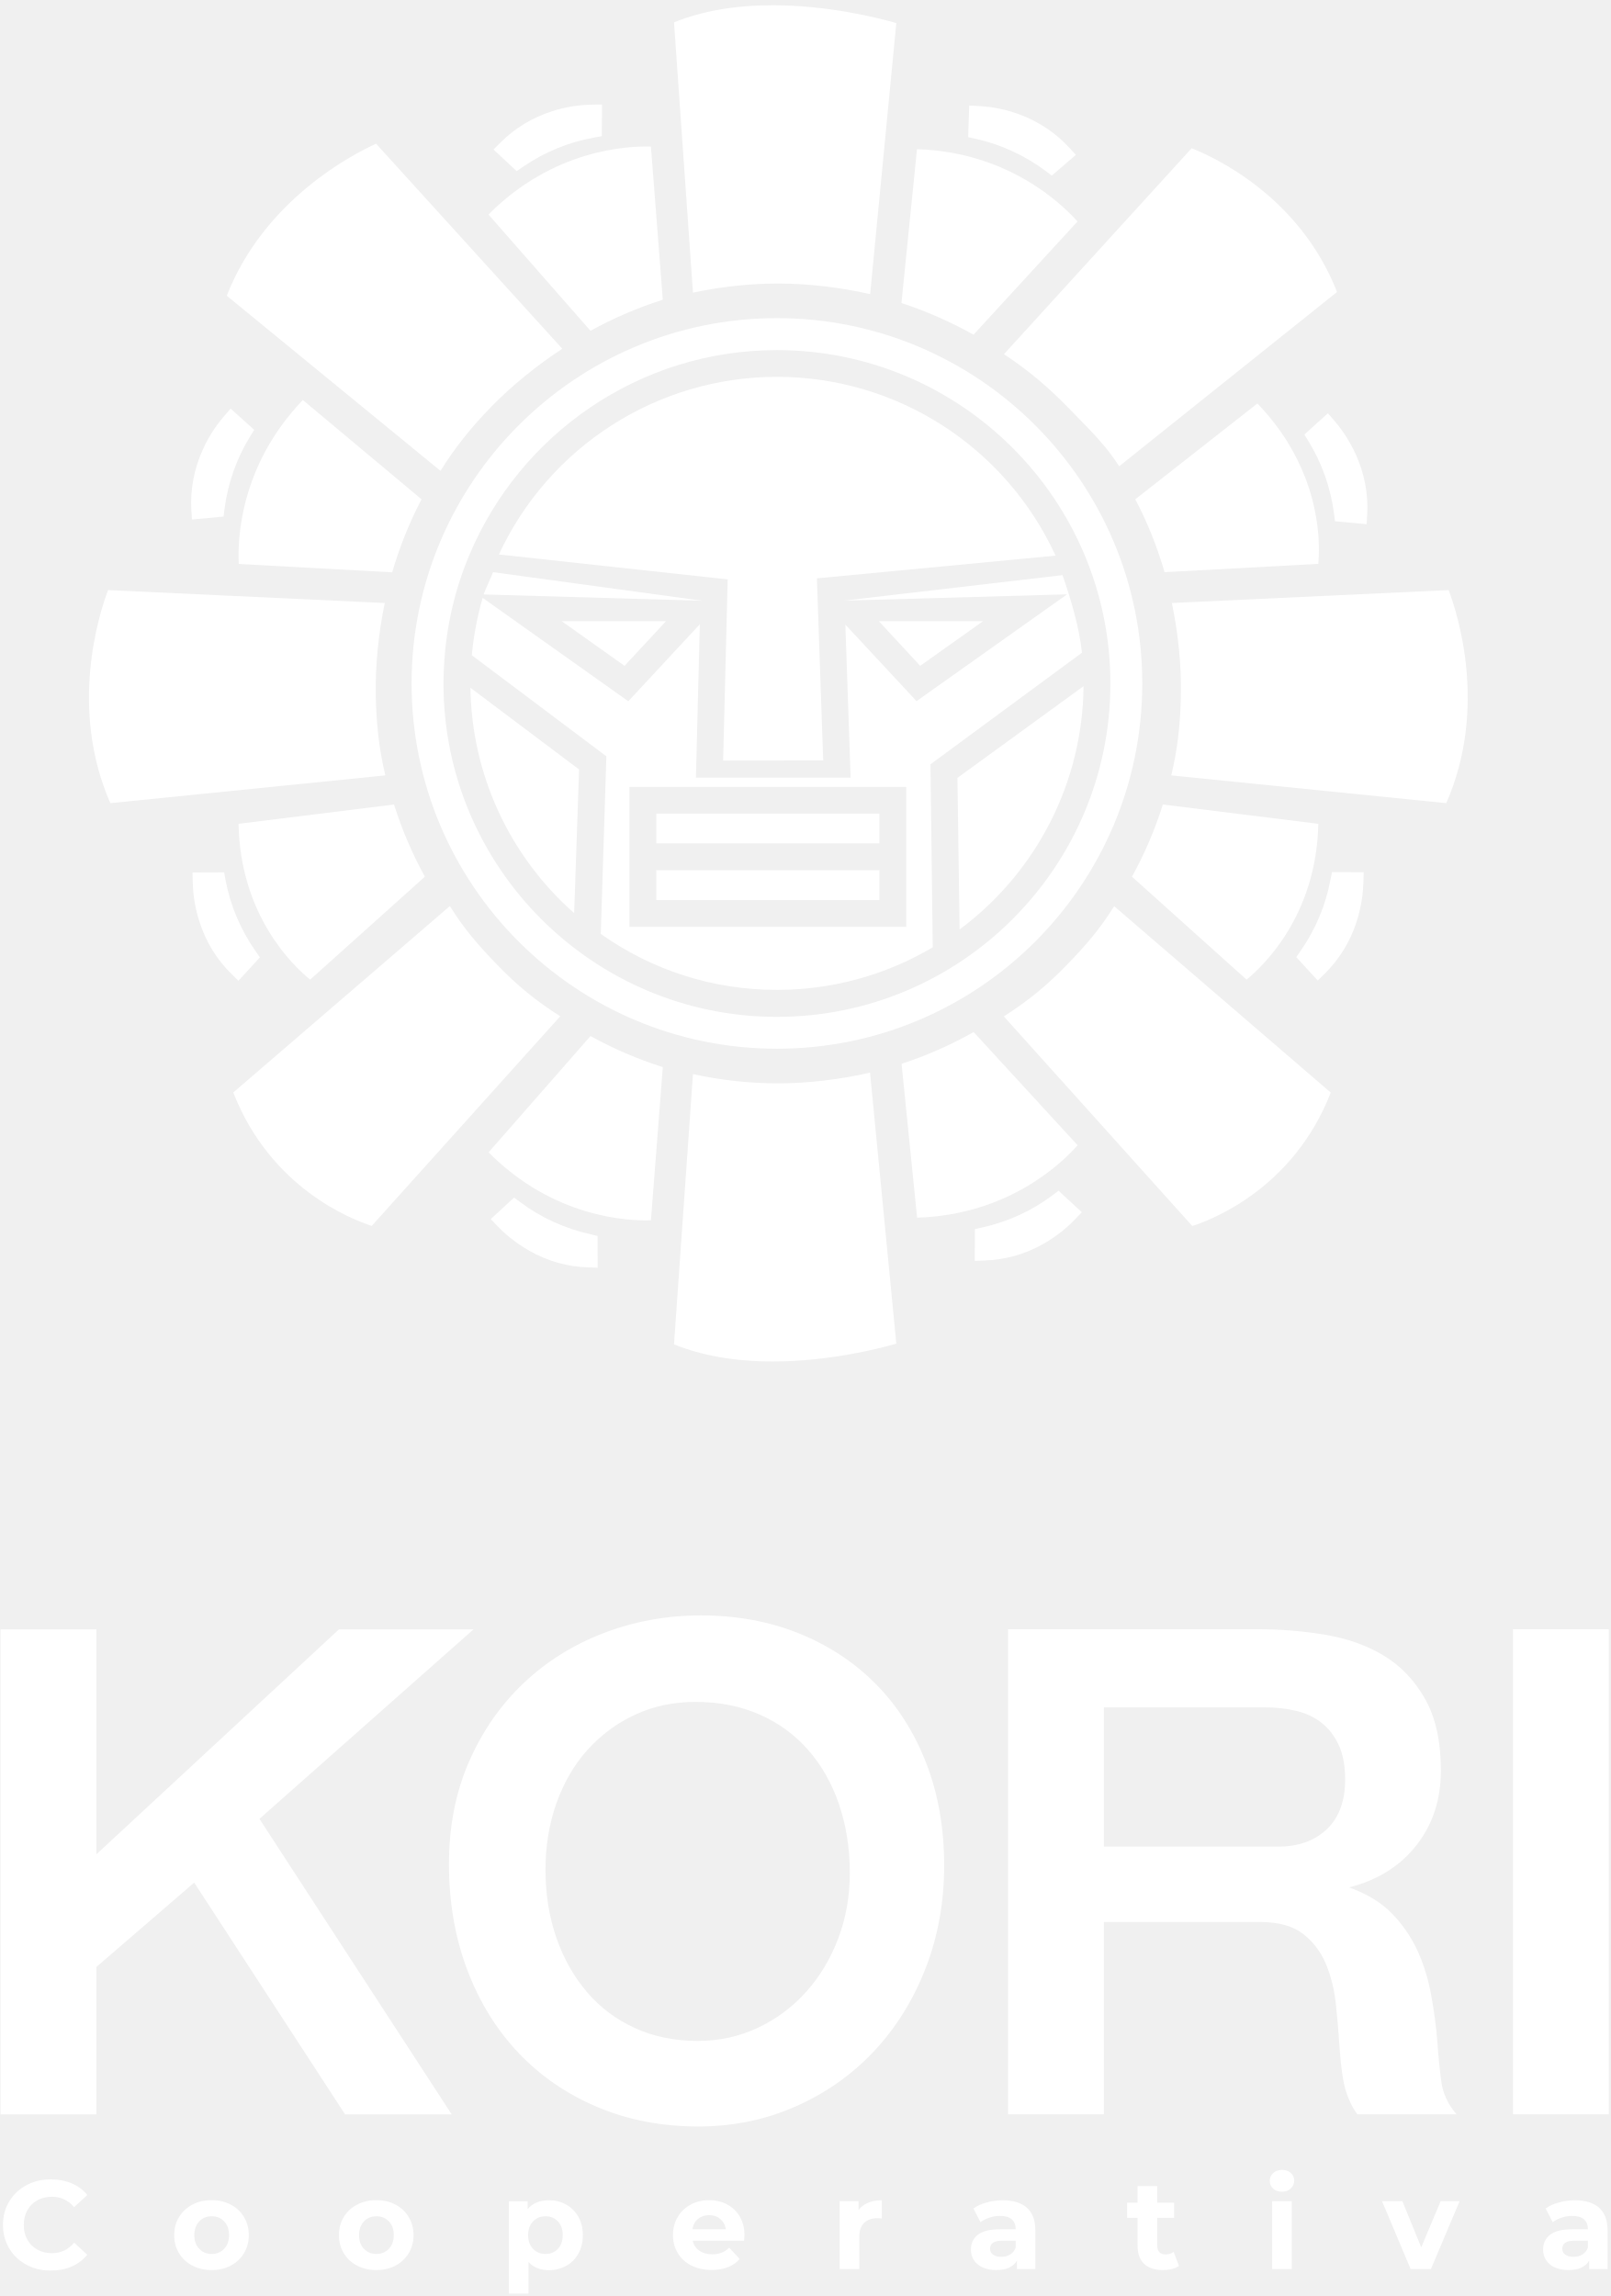
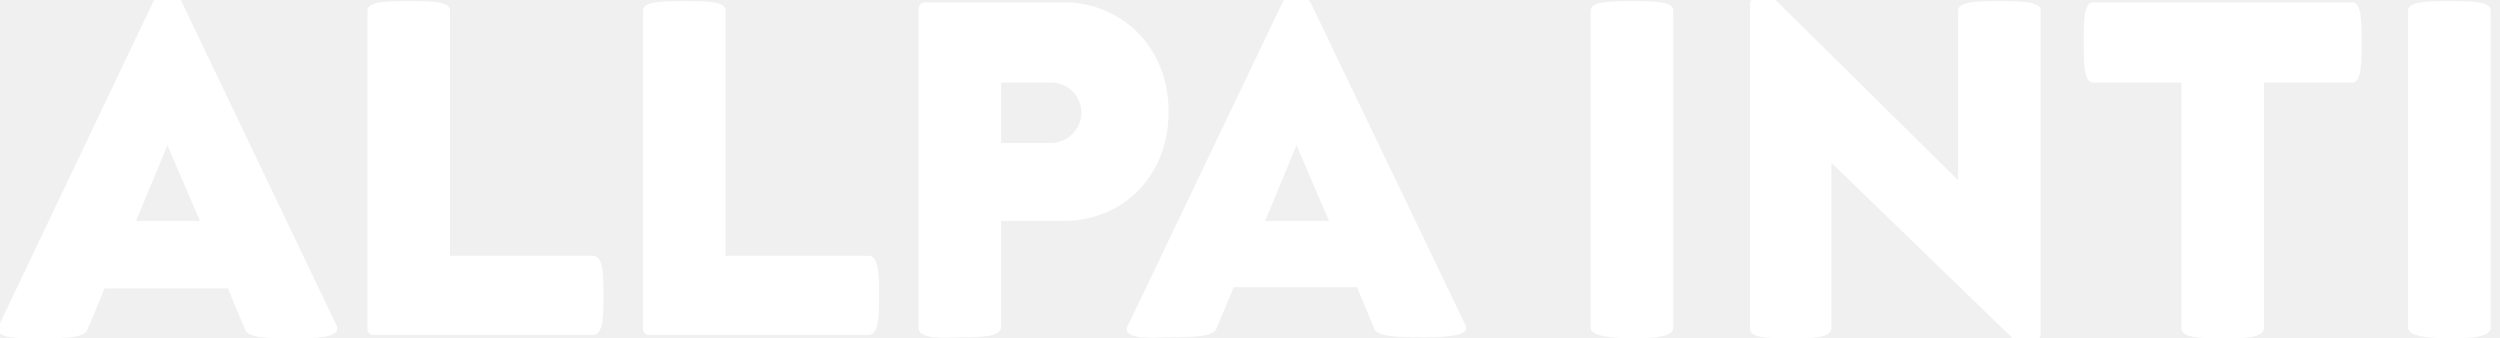
- <svg xmlns="http://www.w3.org/2000/svg" version="1.1" id="Capa_1" x="0px" y="0px" viewBox="0 0 141 201" style="enable-background:new 0 0 141 201;" xml:space="preserve">
+ <svg xmlns="http://www.w3.org/2000/svg" version="1.1" id="Layer_1" x="0px" y="0px" viewBox="0 0 215 29" style="enable-background:new 0 0 215 29;" xml:space="preserve">
  <style type="text/css">
	.st0{fill:#FFFFFF;}
</style>
  <g>
    <g>
-       <g>
-         <path class="st0" d="M30.2,185.09L17,164.81l-8.56,7.38v12.91H0.05v-42.46h8.39v19.69l21.23-19.69h11.78l-18.74,16.59     l16.83,25.87H30.2z" />
-         <path class="st0" d="M61.13,186.16c-3.21,0-6.16-0.57-8.83-1.7c-2.68-1.13-4.98-2.71-6.9-4.73c-1.92-2.02-3.42-4.44-4.49-7.26     s-1.61-5.91-1.61-9.28c0-3.29,0.58-6.27,1.75-8.95c1.17-2.68,2.76-4.97,4.76-6.87s4.34-3.37,7.02-4.4     c2.68-1.03,5.52-1.55,8.53-1.55c3.13,0,6,0.53,8.59,1.58c2.6,1.05,4.84,2.53,6.72,4.43c1.88,1.9,3.35,4.2,4.4,6.9     c1.05,2.7,1.58,5.69,1.58,8.98c0,3.21-0.54,6.21-1.63,9.01c-1.09,2.8-2.6,5.21-4.52,7.26c-1.92,2.04-4.2,3.65-6.84,4.82     S64.18,186.16,61.13,186.16z M61.07,178.67c1.9,0,3.67-0.39,5.29-1.16c1.63-0.77,3.03-1.82,4.22-3.15     c1.19-1.33,2.12-2.88,2.8-4.67c0.67-1.78,1.01-3.69,1.01-5.71c0-2.18-0.32-4.19-0.95-6.04c-0.63-1.84-1.54-3.43-2.71-4.76     c-1.17-1.33-2.59-2.36-4.25-3.09c-1.67-0.73-3.53-1.1-5.59-1.1c-1.94,0-3.72,0.38-5.32,1.13c-1.61,0.75-2.99,1.79-4.16,3.09     c-1.17,1.31-2.07,2.87-2.71,4.67c-0.63,1.8-0.95,3.74-0.95,5.8c0,2.14,0.32,4.12,0.95,5.95c0.63,1.82,1.53,3.41,2.68,4.76     c1.15,1.35,2.55,2.4,4.19,3.15C57.21,178.29,59.05,178.67,61.07,178.67z" />
-         <path class="st0" d="M118.82,185.09c-0.44-0.59-0.77-1.28-1.01-2.05c-0.24-0.77-0.42-1.99-0.54-3.66     c-0.08-1.31-0.19-2.62-0.33-3.92c-0.14-1.31-0.44-2.5-0.89-3.57c-0.46-1.07-1.13-1.94-2.02-2.62c-0.89-0.67-2.13-1.01-3.72-1.01     H96.63v16.83h-8.39v-42.46h21.95c1.94,0,3.88,0.16,5.8,0.48c1.92,0.32,3.63,0.92,5.11,1.81c1.49,0.89,2.7,2.15,3.63,3.78     s1.4,3.73,1.4,6.3c0,2.54-0.71,4.72-2.14,6.54c-1.43,1.82-3.39,3.05-5.89,3.69c1.55,0.56,2.79,1.31,3.72,2.26     c0.93,0.95,1.67,2.02,2.23,3.21c0.55,1.19,0.96,2.49,1.22,3.9c0.26,1.41,0.45,2.82,0.56,4.25c0.08,1.15,0.19,2.26,0.33,3.33     c0.14,1.07,0.58,2.04,1.34,2.91H118.82z M96.63,149.47v12.19h15.23c1.78,0,3.21-0.5,4.28-1.52c1.07-1.01,1.61-2.47,1.61-4.37     c0-1.19-0.19-2.19-0.56-3c-0.38-0.81-0.88-1.47-1.52-1.96c-0.63-0.5-1.38-0.84-2.23-1.04c-0.85-0.2-1.75-0.3-2.71-0.3H96.63z" />
-         <path class="st0" d="M132.44,185.09v-42.46h8.39v42.46H132.44z" />
-       </g>
-     </g>
-     <g>
-       <path class="st0" d="M2.31,198.26c-0.64-0.34-1.14-0.82-1.5-1.42c-0.36-0.61-0.55-1.29-0.55-2.06s0.18-1.45,0.55-2.06    s0.86-1.08,1.5-1.42c0.64-0.34,1.35-0.51,2.15-0.51c0.67,0,1.28,0.12,1.82,0.35s1,0.57,1.36,1.02l-1.15,1.06    c-0.52-0.6-1.17-0.91-1.94-0.91c-0.48,0-0.91,0.11-1.28,0.31c-0.38,0.21-0.67,0.5-0.88,0.88c-0.21,0.38-0.31,0.8-0.31,1.28    s0.1,0.91,0.31,1.28c0.21,0.38,0.5,0.67,0.88,0.88c0.38,0.21,0.8,0.31,1.28,0.31c0.77,0,1.42-0.3,1.94-0.92l1.15,1.06    c-0.37,0.45-0.82,0.79-1.37,1.03s-1.15,0.35-1.82,0.35C3.66,198.78,2.95,198.61,2.31,198.26z" />
-       <path class="st0" d="M16.84,198.34c-0.5-0.26-0.89-0.62-1.17-1.09c-0.28-0.46-0.42-0.99-0.42-1.58s0.14-1.12,0.42-1.58    s0.67-0.83,1.17-1.09c0.5-0.26,1.06-0.39,1.68-0.39c0.63,0,1.19,0.13,1.68,0.39c0.49,0.26,0.88,0.62,1.16,1.09    s0.42,0.99,0.42,1.58s-0.14,1.12-0.42,1.58c-0.28,0.46-0.67,0.83-1.16,1.09c-0.49,0.26-1.05,0.39-1.68,0.39    C17.9,198.73,17.34,198.6,16.84,198.34z M19.62,196.87c0.28-0.3,0.43-0.7,0.43-1.2c0-0.5-0.14-0.9-0.43-1.2    c-0.28-0.3-0.65-0.45-1.09-0.45s-0.81,0.15-1.09,0.45s-0.43,0.7-0.43,1.2c0,0.5,0.14,0.9,0.43,1.2c0.29,0.3,0.65,0.45,1.09,0.45    S19.33,197.17,19.62,196.87z" />
-       <path class="st0" d="M31.26,198.34c-0.5-0.26-0.89-0.62-1.17-1.09c-0.28-0.46-0.42-0.99-0.42-1.58s0.14-1.12,0.42-1.58    s0.67-0.83,1.17-1.09c0.5-0.26,1.06-0.39,1.68-0.39c0.63,0,1.19,0.13,1.68,0.39c0.49,0.26,0.88,0.62,1.16,1.09    s0.42,0.99,0.42,1.58s-0.14,1.12-0.42,1.58c-0.28,0.46-0.67,0.83-1.16,1.09c-0.49,0.26-1.05,0.39-1.68,0.39    C32.32,198.73,31.76,198.6,31.26,198.34z M34.04,196.87c0.28-0.3,0.43-0.7,0.43-1.2c0-0.5-0.14-0.9-0.43-1.2    c-0.28-0.3-0.65-0.45-1.09-0.45s-0.81,0.15-1.09,0.45s-0.43,0.7-0.43,1.2c0,0.5,0.14,0.9,0.43,1.2c0.29,0.3,0.65,0.45,1.09,0.45    S33.75,197.17,34.04,196.87z" />
-       <path class="st0" d="M49.56,193c0.45,0.25,0.81,0.61,1.07,1.07c0.26,0.46,0.39,1,0.39,1.61c0,0.61-0.13,1.15-0.39,1.61    c-0.26,0.46-0.61,0.82-1.07,1.07s-0.96,0.38-1.51,0.38c-0.76,0-1.35-0.24-1.79-0.72v2.77h-1.72v-8.08h1.65v0.68    c0.43-0.51,1.05-0.77,1.87-0.77C48.61,192.62,49.11,192.74,49.56,193z M48.84,196.87c0.28-0.3,0.42-0.7,0.42-1.2    c0-0.5-0.14-0.9-0.42-1.2c-0.28-0.3-0.65-0.45-1.09-0.45c-0.44,0-0.8,0.15-1.09,0.45s-0.43,0.7-0.43,1.2c0,0.5,0.14,0.9,0.43,1.2    c0.28,0.3,0.65,0.45,1.09,0.45C48.2,197.32,48.56,197.17,48.84,196.87z" />
-       <path class="st0" d="M65.13,196.16h-4.49c0.08,0.37,0.27,0.66,0.57,0.87c0.3,0.21,0.68,0.32,1.13,0.32c0.31,0,0.58-0.05,0.82-0.14    s0.46-0.24,0.67-0.44l0.92,0.99c-0.56,0.64-1.38,0.96-2.45,0.96c-0.67,0-1.26-0.13-1.78-0.39c-0.52-0.26-0.91-0.62-1.19-1.09    c-0.28-0.46-0.42-0.99-0.42-1.58c0-0.58,0.14-1.11,0.41-1.57c0.28-0.47,0.65-0.83,1.14-1.09c0.48-0.26,1.02-0.39,1.62-0.39    c0.58,0,1.11,0.13,1.58,0.38s0.84,0.61,1.11,1.08c0.27,0.47,0.4,1.01,0.4,1.63C65.17,195.72,65.16,195.87,65.13,196.16z     M61.1,194.25c-0.27,0.22-0.43,0.52-0.49,0.91h2.93c-0.06-0.38-0.22-0.67-0.49-0.9s-0.59-0.34-0.97-0.34    C61.7,193.92,61.37,194.03,61.1,194.25z" />
-       <path class="st0" d="M75.98,192.84c0.35-0.15,0.75-0.22,1.21-0.22v1.59c-0.19-0.01-0.32-0.02-0.39-0.02    c-0.49,0-0.88,0.14-1.16,0.41c-0.28,0.28-0.42,0.69-0.42,1.24v2.8H73.5v-5.94h1.65v0.78C75.35,193.2,75.63,192.99,75.98,192.84z" />
-       <path class="st0" d="M89.89,193.27c0.49,0.44,0.74,1.1,0.74,1.98v3.39h-1.61v-0.74c-0.32,0.55-0.93,0.83-1.81,0.83    c-0.46,0-0.85-0.08-1.19-0.23s-0.59-0.37-0.77-0.64c-0.18-0.27-0.26-0.58-0.26-0.93c0-0.55,0.21-0.99,0.62-1.3    c0.42-0.32,1.06-0.47,1.93-0.47h1.37c0-0.38-0.11-0.66-0.34-0.87c-0.23-0.2-0.57-0.3-1.03-0.3c-0.32,0-0.63,0.05-0.93,0.15    c-0.31,0.1-0.56,0.23-0.78,0.4l-0.62-1.2c0.32-0.23,0.71-0.41,1.17-0.53c0.45-0.13,0.92-0.19,1.4-0.19    C88.69,192.62,89.4,192.84,89.89,193.27z M88.42,197.37c0.23-0.14,0.39-0.34,0.49-0.6v-0.61h-1.18c-0.71,0-1.06,0.23-1.06,0.7    c0,0.22,0.09,0.4,0.26,0.52c0.17,0.13,0.41,0.19,0.71,0.19C87.93,197.57,88.19,197.51,88.42,197.37z" />
-       <path class="st0" d="M103.2,198.36c-0.17,0.13-0.38,0.22-0.62,0.28s-0.51,0.09-0.78,0.09c-0.71,0-1.25-0.18-1.64-0.54    c-0.39-0.36-0.58-0.89-0.58-1.59v-2.44h-0.92v-1.33h0.92v-1.45h1.72v1.45h1.48v1.33h-1.48v2.42c0,0.25,0.06,0.44,0.19,0.58    c0.13,0.14,0.31,0.2,0.55,0.2c0.27,0,0.5-0.07,0.7-0.22L103.2,198.36z" />
-       <path class="st0" d="M111.45,191.6c-0.2-0.18-0.3-0.41-0.3-0.68c0-0.27,0.1-0.5,0.3-0.68c0.2-0.18,0.46-0.28,0.77-0.28    s0.57,0.09,0.77,0.26c0.2,0.18,0.3,0.4,0.3,0.66c0,0.29-0.1,0.52-0.3,0.71c-0.2,0.19-0.46,0.28-0.77,0.28    S111.65,191.79,111.45,191.6z M111.36,192.7h1.72v5.94h-1.72V192.7z" />
-       <path class="st0" d="M127.77,192.7l-2.51,5.94h-1.78l-2.5-5.94h1.78l1.65,4.04l1.7-4.04H127.77z" />
-       <path class="st0" d="M139.98,193.27c0.49,0.44,0.74,1.1,0.74,1.98v3.39h-1.61v-0.74c-0.32,0.55-0.93,0.83-1.81,0.83    c-0.46,0-0.85-0.08-1.19-0.23s-0.59-0.37-0.77-0.64c-0.18-0.27-0.26-0.58-0.26-0.93c0-0.55,0.21-0.99,0.62-1.3    c0.42-0.32,1.06-0.47,1.93-0.47H139c0-0.38-0.11-0.66-0.34-0.87c-0.23-0.2-0.57-0.3-1.03-0.3c-0.32,0-0.63,0.05-0.93,0.15    c-0.31,0.1-0.56,0.23-0.78,0.4l-0.62-1.2c0.32-0.23,0.71-0.41,1.17-0.53c0.45-0.13,0.92-0.19,1.4-0.19    C138.78,192.62,139.49,192.84,139.98,193.27z M138.51,197.37c0.23-0.14,0.39-0.34,0.49-0.6v-0.61h-1.18    c-0.71,0-1.06,0.23-1.06,0.7c0,0.22,0.09,0.4,0.26,0.52c0.17,0.13,0.41,0.19,0.71,0.19C138.03,197.57,138.29,197.51,138.51,197.37    z" />
-     </g>
-     <g>
-       <g>
-         <path class="st0" d="M68.01,27.85c-17.63,0-31.98,14.34-31.98,31.98s14.34,31.98,31.98,31.98s31.98-14.34,31.98-31.98     S85.65,27.85,68.01,27.85z M68.01,89.02c-16.09,0-29.19-13.09-29.19-29.19c0-0.54,0.02-1.07,0.05-1.6l0,0l0,0     c0.19-3.4,0.95-6.64,2.21-9.63l0,0l0,0c4.41-10.53,14.82-17.95,26.93-17.95c16.09,0,29.19,13.09,29.19,29.19     C97.2,75.92,84.11,89.02,68.01,89.02z" />
-       </g>
-       <g>
-         <path class="st0" d="M80.27,13.06l-1.36,13.47c2.18,0.71,4.29,1.64,6.31,2.77l9.1-9.91C92.99,17.9,88.29,13.31,80.27,13.06z" />
-         <path class="st0" d="M68.12,24.82c2.57,0,5.4,0.33,8.05,0.93l2.29-23.73c-1.53-0.44-5.93-1.56-10.81-1.56     c-3.3,0-6.2,0.5-8.65,1.5l1.66,23.66C63.12,25.1,65.62,24.82,68.12,24.82z" />
-         <path class="st0" d="M109.12,85.76c1.49-1.22,6.12-5.63,6.28-13.64l-13.61-1.69c-0.68,2.18-1.59,4.3-2.7,6.32L109.12,85.76z" />
-         <path class="st0" d="M51.69,28.96c2-1.11,4.13-2.02,6.33-2.72l-1.04-13.41c-2.03-0.06-8.55,0.24-14.22,5.95L51.69,28.96z" />
-         <path class="st0" d="M78.92,93.13l1.36,13.47c8.04-0.25,12.72-4.83,14.05-6.34l-9.1-9.91C83.21,91.49,81.09,92.42,78.92,93.13z" />
-         <path class="st0" d="M68.12,94.84c-2.5,0-5-0.27-7.46-0.81L59,117.69c2.45,0.99,5.35,1.5,8.65,1.5c4.88,0,9.27-1.12,10.81-1.56     L76.16,93.9C73.52,94.51,70.69,94.84,68.12,94.84z" />
-         <path class="st0" d="M56.98,106.83l1.04-13.41c-2.2-0.7-4.33-1.61-6.33-2.72l-8.92,10.18C48.43,106.59,54.95,106.9,56.98,106.83z     " />
-         <path class="st0" d="M126.81,51.66l-24.23,1.13c0.56,2.65,0.84,5.47,0.79,8.03c-0.04,2.62-0.3,4.78-0.84,7.06l24.07,2.43     C130.26,61.99,127.58,53.69,126.81,51.66z" />
-         <path class="st0" d="M26.51,35.02c-5.57,5.8-5.72,12.35-5.61,14.35l13.43,0.73c0.65-2.22,1.51-4.37,2.57-6.39L26.51,35.02z" />
-         <path class="st0" d="M27.15,85.76l10.04-9.01c-1.11-2.02-2.01-4.14-2.7-6.32l-13.61,1.69C21.03,80.16,25.66,84.55,27.15,85.76z" />
-         <path class="st0" d="M32.89,60.82c-0.04-2.57,0.24-5.38,0.79-8.03L9.46,51.66C8.69,53.69,6.01,62,9.66,70.31l24.07-2.43     C33.19,65.6,32.94,63.43,32.89,60.82z" />
-         <path class="st0" d="M93.61,35.79c0.25,0.25,0.48,0.49,0.71,0.73c1.41,1.44,2.56,2.61,3.65,4.3l19.07-15.26     c-3.3-8.42-10.82-11.83-12.73-12.58L87.88,31.01C89.92,32.34,91.72,33.84,93.61,35.79z" />
-         <path class="st0" d="M87.87,88.98l16.5,18.35c1.79-0.58,8.86-3.32,12.12-11.68L97.53,79.33c-1.27,2.03-2.48,3.43-4.17,5.17     C91.61,86.3,90.06,87.57,87.87,88.98z" />
-         <path class="st0" d="M49.22,30.53l-16.3-17.95c-1.98,0.9-9.76,4.86-13.07,13.31l18.71,15.33c1.24-1.99,2.59-3.7,4.41-5.58     C44.76,33.8,46.96,32.01,49.22,30.53z" />
-         <path class="st0" d="M43.55,84.49c-1.68-1.74-2.9-3.13-4.17-5.17L20.42,95.64c3.26,8.36,10.33,11.1,12.12,11.68l16.5-18.35     C46.85,87.57,45.31,86.3,43.55,84.49z" />
-         <path class="st0" d="M112.67,38.64c-0.73-1.17-1.61-2.28-2.6-3.32l-10.69,8.39c1.06,2.02,1.92,4.16,2.56,6.38l13.46-0.73     c0.07-0.76,0.12-2.2-0.18-4.02C114.83,42.98,113.97,40.73,112.67,38.64z" />
-         <g>
-           <path class="st0" d="M118.69,39.8c-0.62-1.37-1.38-2.39-1.91-3l-0.54-0.62l-2.06,1.86l0.35,0.57c1.19,1.94,1.95,4.08,2.25,6.38      l0.08,0.64l2.77,0.26l0.05-0.84C119.78,43.25,119.45,41.49,118.69,39.8z" />
-           <path class="st0" d="M91.55,14.98l0.52,0.39l2.11-1.81l-0.57-0.62c-1.22-1.33-2.72-2.32-4.44-2.95      c-1.42-0.51-2.69-0.67-3.51-0.71l-0.82-0.04l-0.09,2.77l0.66,0.14C87.63,12.65,89.7,13.6,91.55,14.98z" />
-           <path class="st0" d="M92.12,104.65c-1.82,1.36-3.89,2.31-6.15,2.81l-0.63,0.14l-0.01,2.78l0.84-0.03      c1.81-0.06,3.54-0.54,5.15-1.45c1.31-0.74,2.25-1.59,2.81-2.18l0.57-0.6l-2.04-1.88L92.12,104.65z" />
-           <path class="st0" d="M116.46,77.03c-0.42,2.24-1.3,4.33-2.62,6.23l-0.37,0.53l1.88,2.05l0.6-0.59c1.28-1.26,2.23-2.79,2.8-4.55      c0.46-1.43,0.58-2.7,0.6-3.51l0.02-0.83l-2.77-0.01L116.46,77.03z" />
-           <path class="st0" d="M19.65,44.58c0.3-2.29,1.05-4.44,2.25-6.38l0.35-0.57l-2.06-1.86l-0.54,0.62c-0.53,0.61-1.3,1.63-1.91,3      c-0.76,1.69-1.09,3.46-0.99,5.25l0.05,0.84l2.77-0.26L19.65,44.58z" />
-           <path class="st0" d="M48.35,9.73c-1.75,0.56-3.29,1.49-4.56,2.77l-0.59,0.59l2.03,1.89l0.54-0.37c1.91-1.31,4.01-2.17,6.25-2.57      l0.66-0.12l0.02-2.77l-0.82,0.01C51.06,9.17,49.78,9.27,48.35,9.73z" />
-           <path class="st0" d="M51.69,108.05c-2.26-0.5-4.33-1.45-6.15-2.81l-0.54-0.4l-2.04,1.88l0.57,0.6c0.56,0.59,1.51,1.44,2.81,2.18      c1.61,0.91,3.34,1.4,5.14,1.45l0.84,0.03l-0.01-2.78L51.69,108.05z" />
-           <path class="st0" d="M19.74,77.03l-0.12-0.66l-2.77,0.01l0.02,0.83c0.02,0.81,0.13,2.08,0.6,3.51c0.57,1.76,1.51,3.29,2.8,4.55      l0.6,0.59l1.88-2.05l-0.37-0.53C21.04,81.36,20.16,79.26,19.74,77.03z" />
-         </g>
-       </g>
-       <g>
-         <rect x="57.45" y="76.18" class="st0" width="19.53" height="2.61" />
-         <rect x="57.45" y="71.23" class="st0" width="19.53" height="2.6" />
-         <polygon class="st0" points="49.17,54.38 54.67,58.29 58.3,54.38    " />
-         <path class="st0" d="M63.3,66.58l8.76-0.01l-0.55-15.94l20.89-1.99c-4.38-9.53-13.89-15.65-24.39-15.65     c-10.45,0-19.94,6.08-24.34,15.55l20.03,2.18L63.3,66.58z" />
-         <path class="st0" d="M50.26,79.94l0.43-12.58l-9.51-7.15C41.29,67.79,44.57,74.91,50.26,79.94z" />
-         <path class="st0" d="M43.16,50.09c-0.14,0.4-0.7,1.54-0.82,1.95l19.12,0.55L43.16,50.09z" />
-         <polygon class="st0" points="86.05,54.38 76.93,54.38 80.55,58.29    " />
-         <path class="st0" d="M84,81.37c6.75-5.02,10.78-12.91,10.85-21.3L83.81,68.1L84,81.37z" />
-         <path class="st0" d="M94.71,57.14c-0.21-2.13-1-4.8-1.7-6.79l-19.12,2.23l19.52-0.55l-13.18,9.35L74,54.68l0.46,13.4H60.92     l0.34-13.43L55,61.39l-12.75-9.05c-0.47,1.63-0.79,3.31-0.95,5.02l11.78,8.85l-0.49,15.55c4.54,3.21,9.87,4.9,15.43,4.9     c4.8,0,9.51-1.29,13.63-3.73l-0.2-16.02L94.71,57.14z M79.33,81.14H55.1V68.89h5.11h0.69h13.59h0.91h3.93V81.14z" />
-       </g>
+       <path class="st0" d="M-0.2,28.3c0-0.1,0-0.2,0.1-0.3L13.2,0.1c0.2-0.4,0.7-0.4,1.2-0.4s1,0,1.2,0.4l13.3,27.8    C29,28,29,28.1,29,28.3c0,0.7-1.8,0.8-3.6,0.8c-2,0-4,0-4.3-0.7l-1.5-3.6H9l-1.5,3.6c-0.3,0.7-2.3,0.7-4.3,0.7    C1.6,29.1-0.2,29.1-0.2,28.3z M11.7,19h5.5l-2.8-6.5L11.7,19z" />
+       <path class="st0" d="M31.6,28.3V0.9c0-0.8,1.8-0.8,3.6-0.8s3.5,0,3.5,0.8v21.1H51c0.9,0,0.9,1.7,0.9,3.4c0,1.7,0,3.4-0.9,3.4H32.2    C31.9,28.9,31.6,28.6,31.6,28.3z" />
+       <path class="st0" d="M55.3,28.3V0.9c0-0.8,1.8-0.8,3.6-0.8s3.5,0,3.5,0.8v21.1h12.3c0.9,0,0.9,1.7,0.9,3.4c0,1.7,0,3.4-0.9,3.4    H55.9C55.6,28.9,55.3,28.6,55.3,28.3z" />
+       <path class="st0" d="M79,28.2V0.8c0-0.3,0.2-0.6,0.6-0.6h11.9c4.8,0,9,3.7,9,9.4c0,5.8-4.2,9.4-9,9.4h-5.4v9.1    c0,0.9-1.8,0.9-3.5,0.9C80.8,29.1,79,29.1,79,28.2z M93,9.7c0-1.4-1.1-2.6-2.6-2.6h-4.3v5.2h4.3C91.8,12.3,93,11.1,93,9.7z" />
+       <path class="st0" d="M96.9,28.3c0-0.1,0-0.2,0.1-0.3l13.3-27.8c0.2-0.4,0.7-0.4,1.2-0.4s1,0,1.2,0.4L126,27.9    c0.1,0.1,0.1,0.2,0.1,0.3c0,0.7-1.8,0.8-3.6,0.8c-2,0-4,0-4.3-0.7l-1.5-3.6h-10.6l-1.5,3.6c-0.3,0.7-2.3,0.7-4.3,0.7    C98.7,29.1,96.9,29.1,96.9,28.3z M108.8,19h5.5l-2.8-6.5L108.8,19z" />
+       <path class="st0" d="M136.8,28.2V0.9c0-0.8,1.8-0.8,3.6-0.8c1.8,0,3.5,0,3.5,0.8v27.3c0,0.8-1.8,0.9-3.5,0.9    C138.6,29.1,136.8,28.9,136.8,28.2z" />
+       <path class="st0" d="M173.1,29.1L157.5,14v14.2c0,0.9-1.8,0.9-3.5,0.9s-3.5,0-3.5-0.8V0.4c0-0.6,0.5-0.6,1-0.6s1,0,1.3,0.3    l15.6,15.4V0.9c0-0.8,1.8-0.8,3.5-0.8c1.8,0,3.6,0,3.6,0.8v27.8c0,0.6-0.5,0.6-1,0.6C173.9,29.3,173.4,29.3,173.1,29.1z" />
+       <path class="st0" d="M187.6,28.2V7.1H180c-0.8,0-0.8-1.7-0.8-3.5c0-1.7,0-3.4,0.8-3.4h22.3c0.8,0,0.8,1.7,0.8,3.4s0,3.5-0.8,3.5    h-7.6v21.1c0,0.9-1.8,0.9-3.6,0.9C189.4,29.1,187.6,29.1,187.6,28.2z" />
+       <path class="st0" d="M207.1,28.2V0.9c0-0.8,1.8-0.8,3.6-0.8c1.8,0,3.5,0,3.5,0.8v27.3c0,0.8-1.8,0.9-3.5,0.9    C208.8,29.1,207.1,28.9,207.1,28.2z" />
    </g>
  </g>
</svg>
